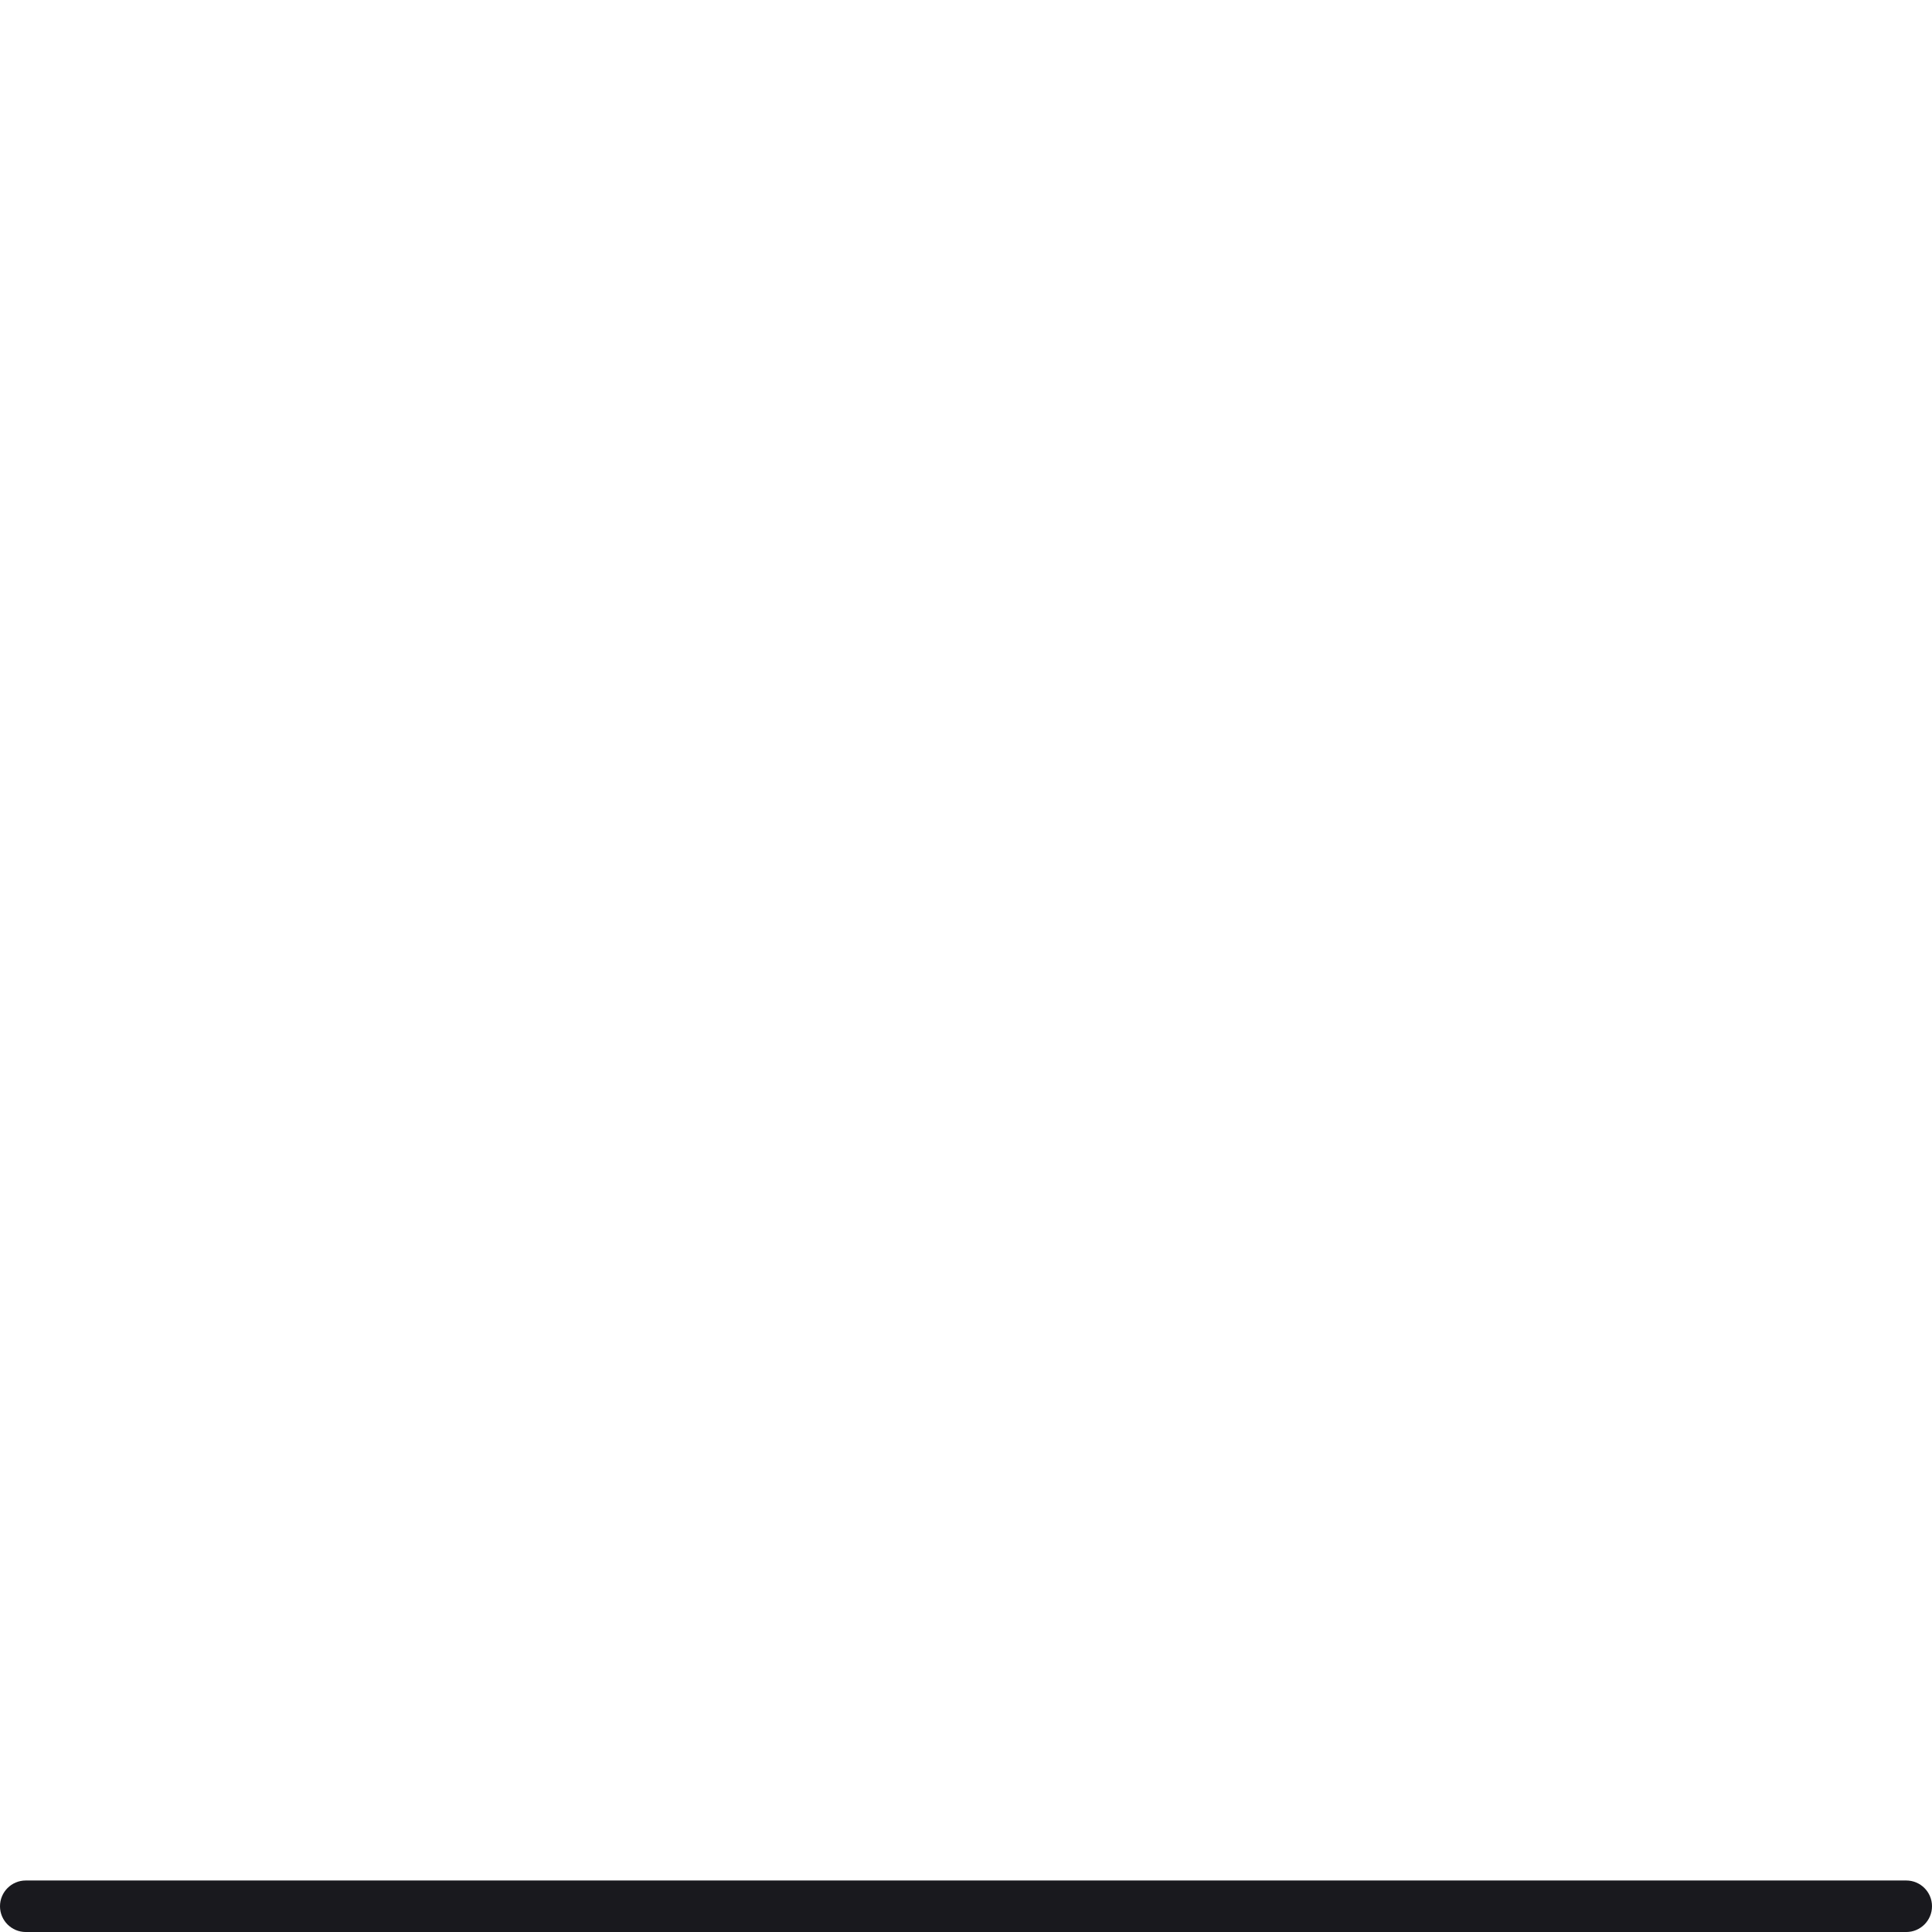
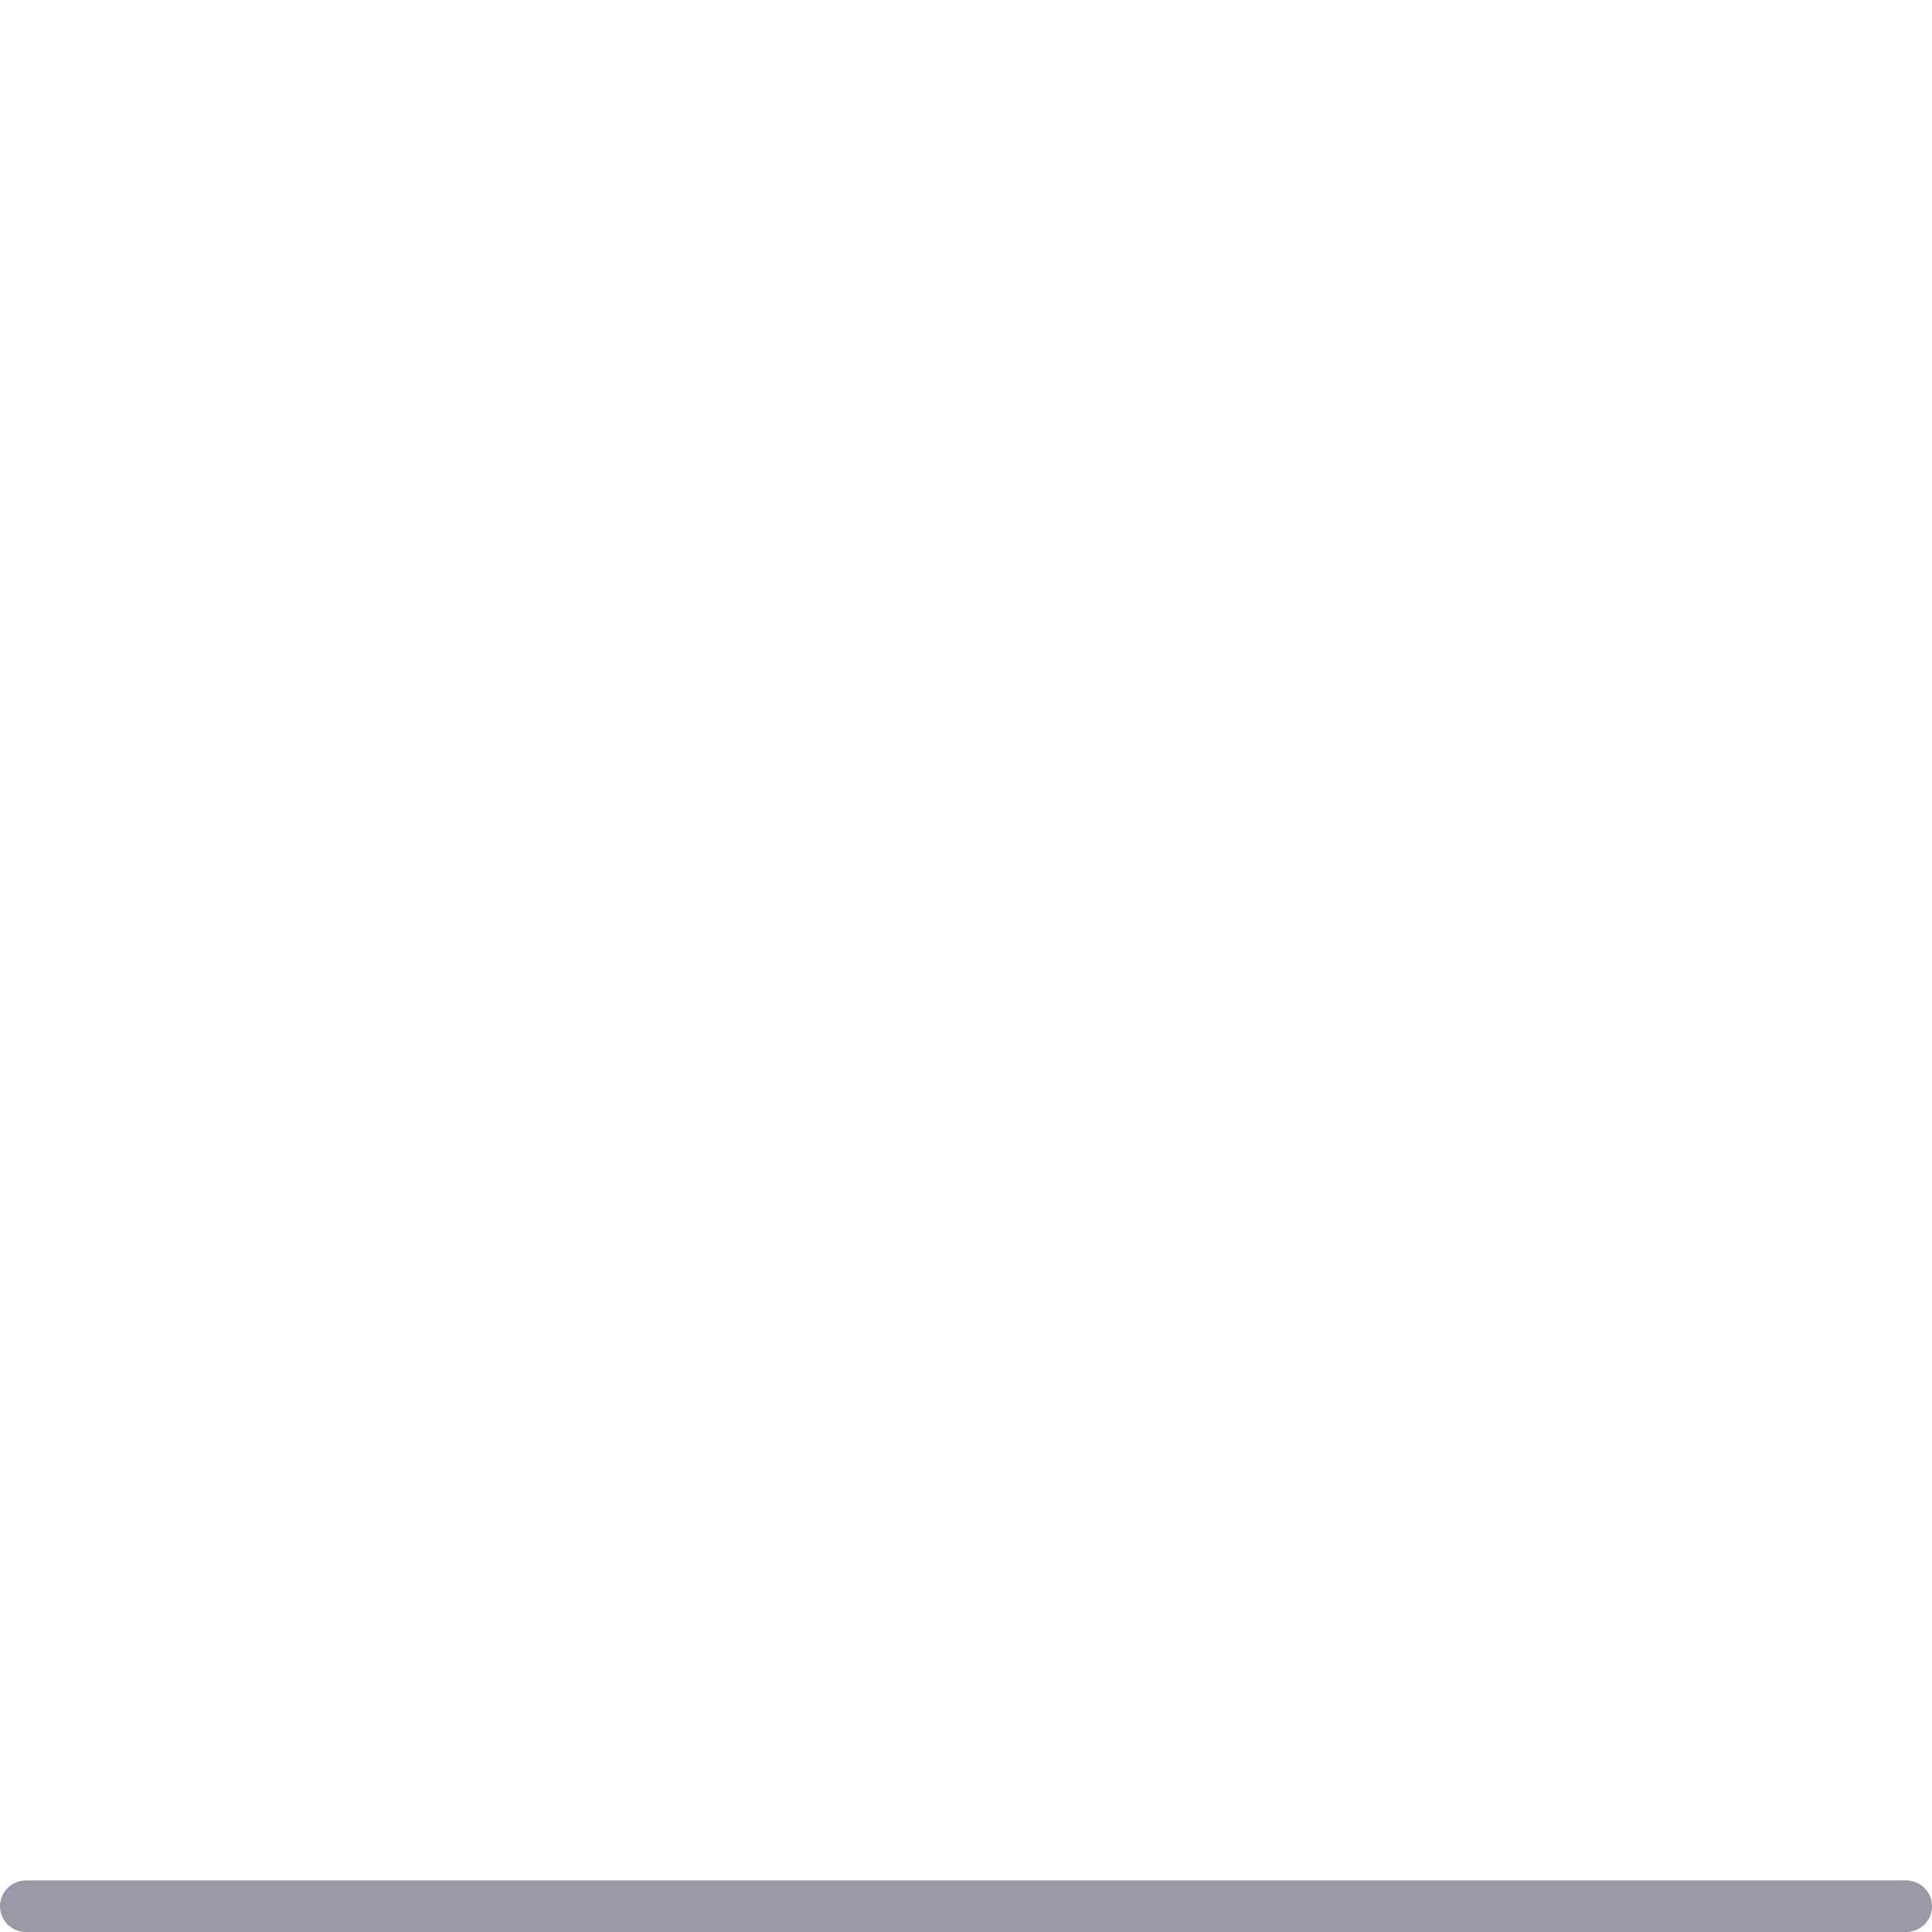
<svg xmlns="http://www.w3.org/2000/svg" width="150" height="150" viewBox="0 0 150 150">
  <defs>
    <clipPath>
      <rect y="1040.22" x="505" height="150" width="150" opacity="0.2" fill-rule="evenodd" color="#9999a8" rx="42" />
    </clipPath>
  </defs>
  <g transform="translate(-505,-1040.219)">
-     <rect width="150" height="4" x="505" y="1186.22" rx="2" fill="#19191e" fill-rule="evenodd" />
+     <rect width="150" height="4" x="505" y="1186.22" rx="2" fill="#9999a8" fill-rule="evenodd" />
  </g>
</svg>
